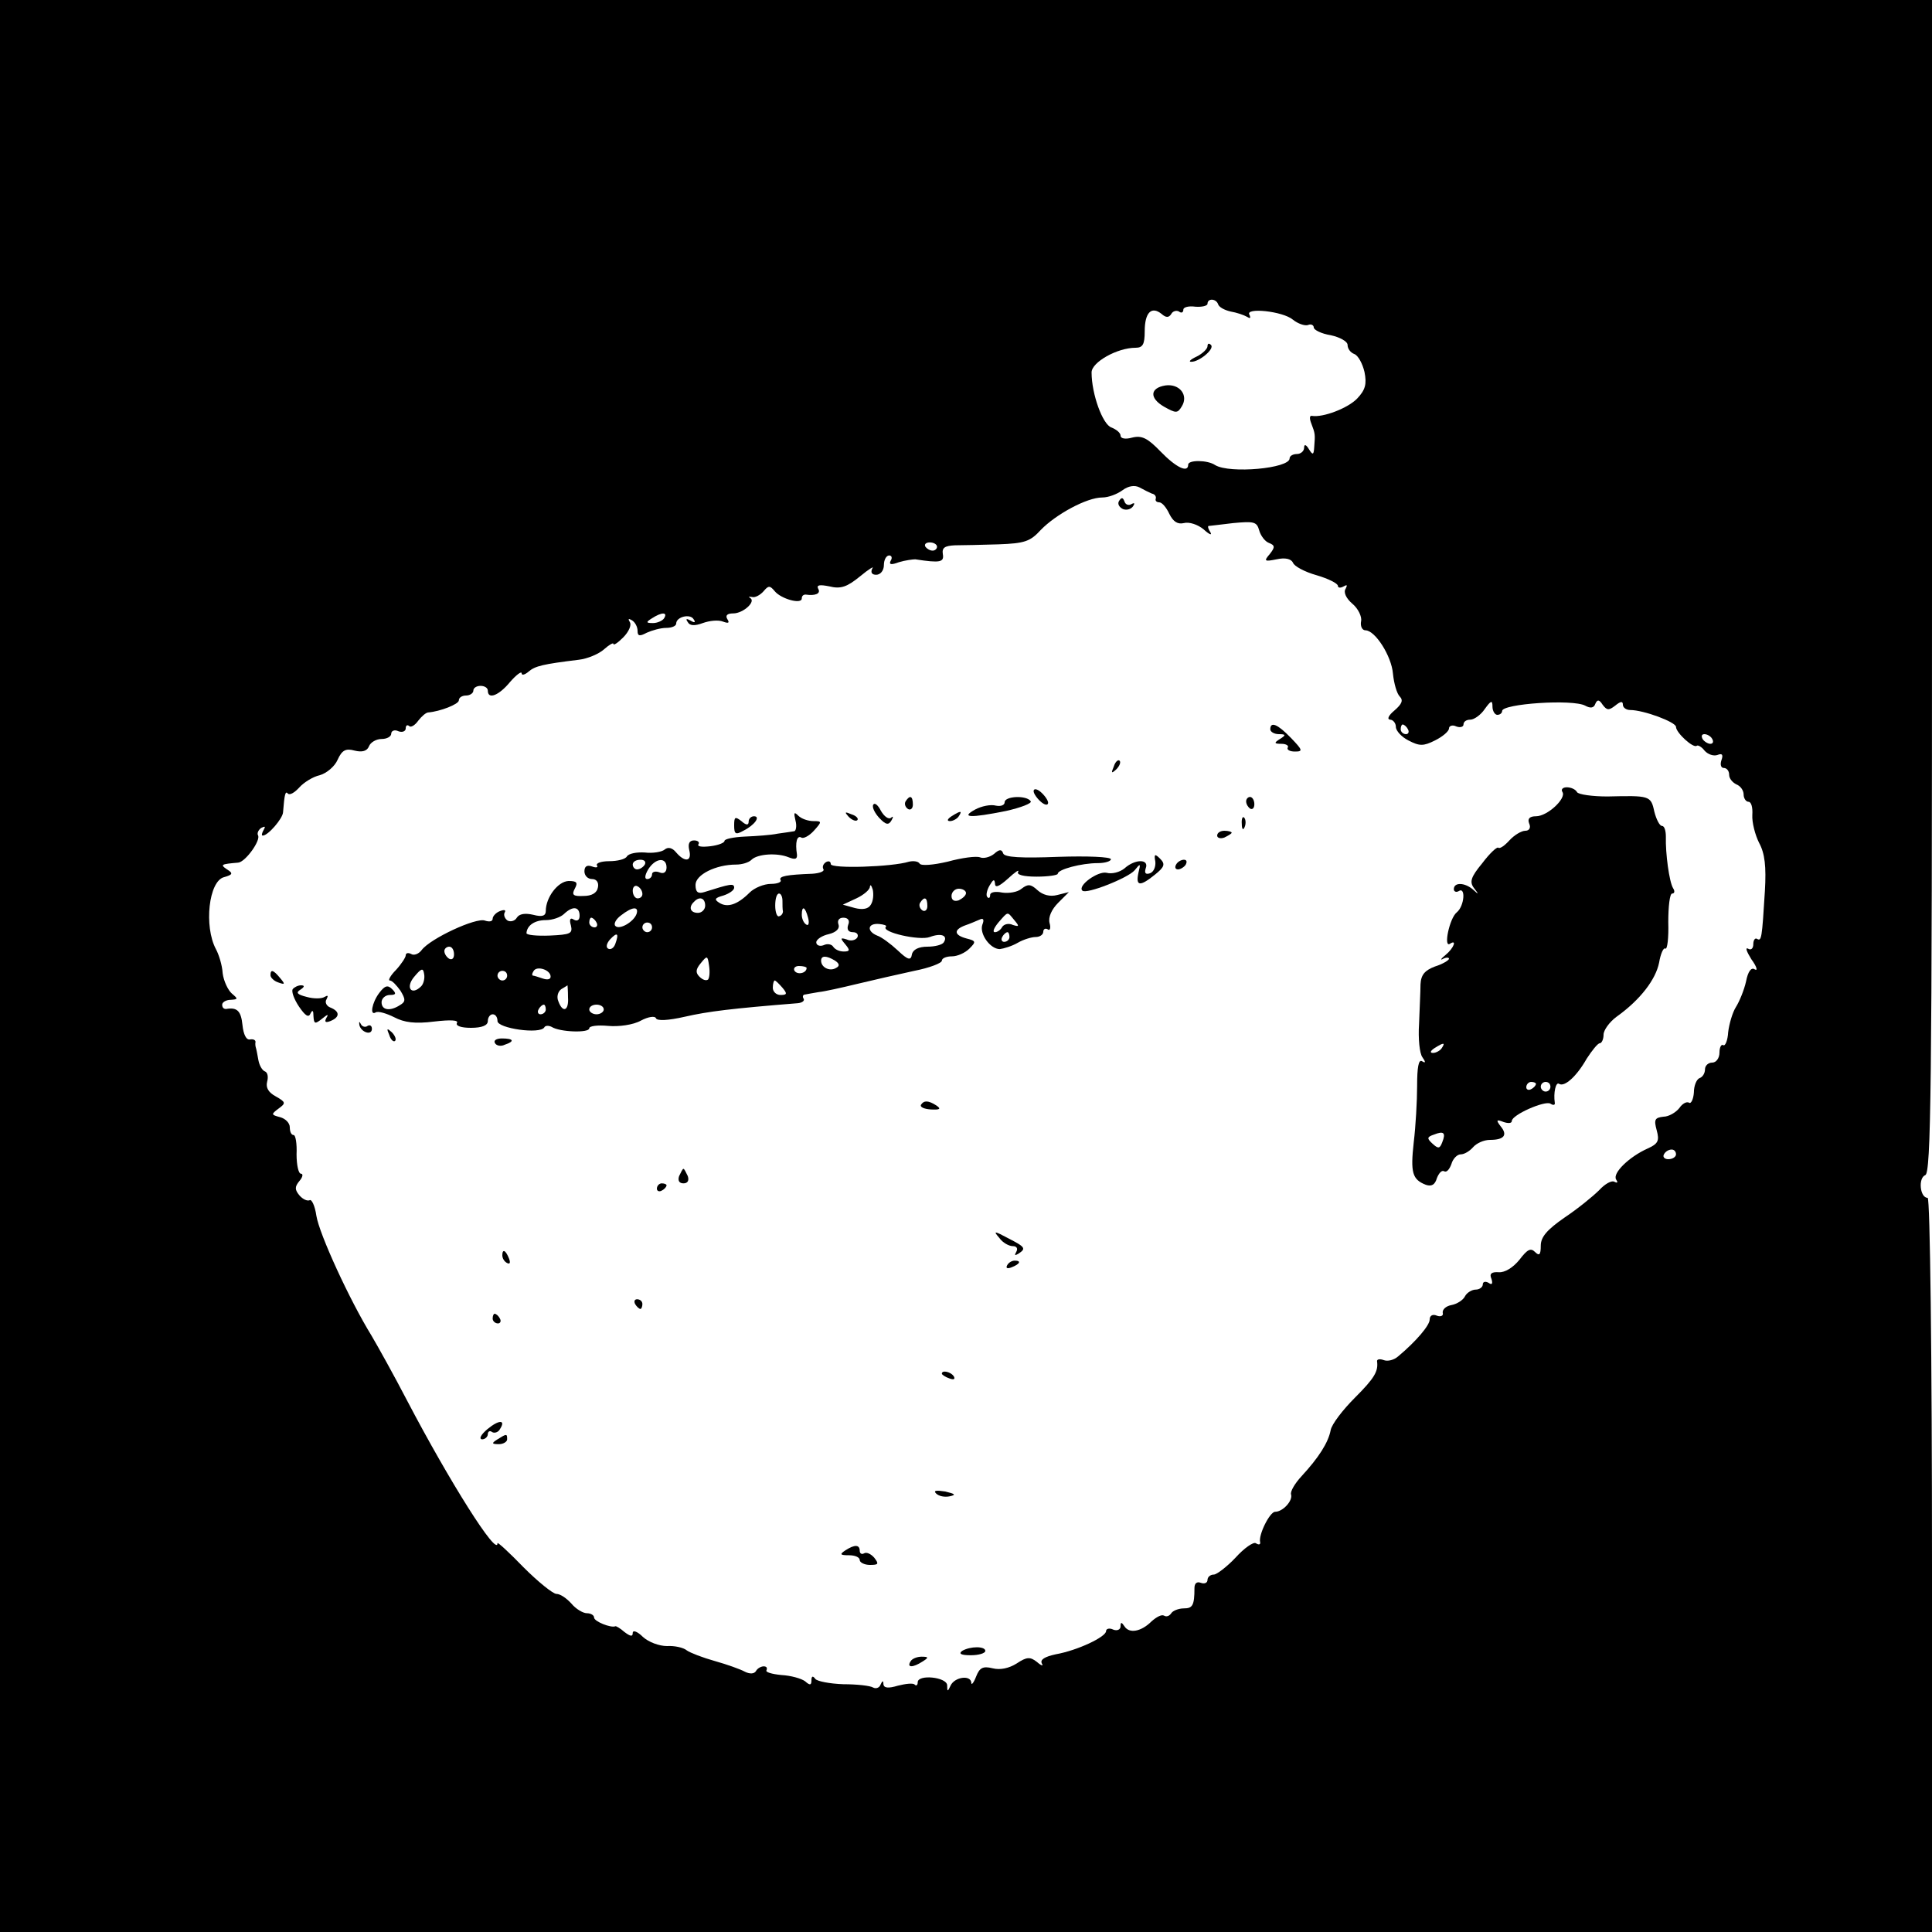
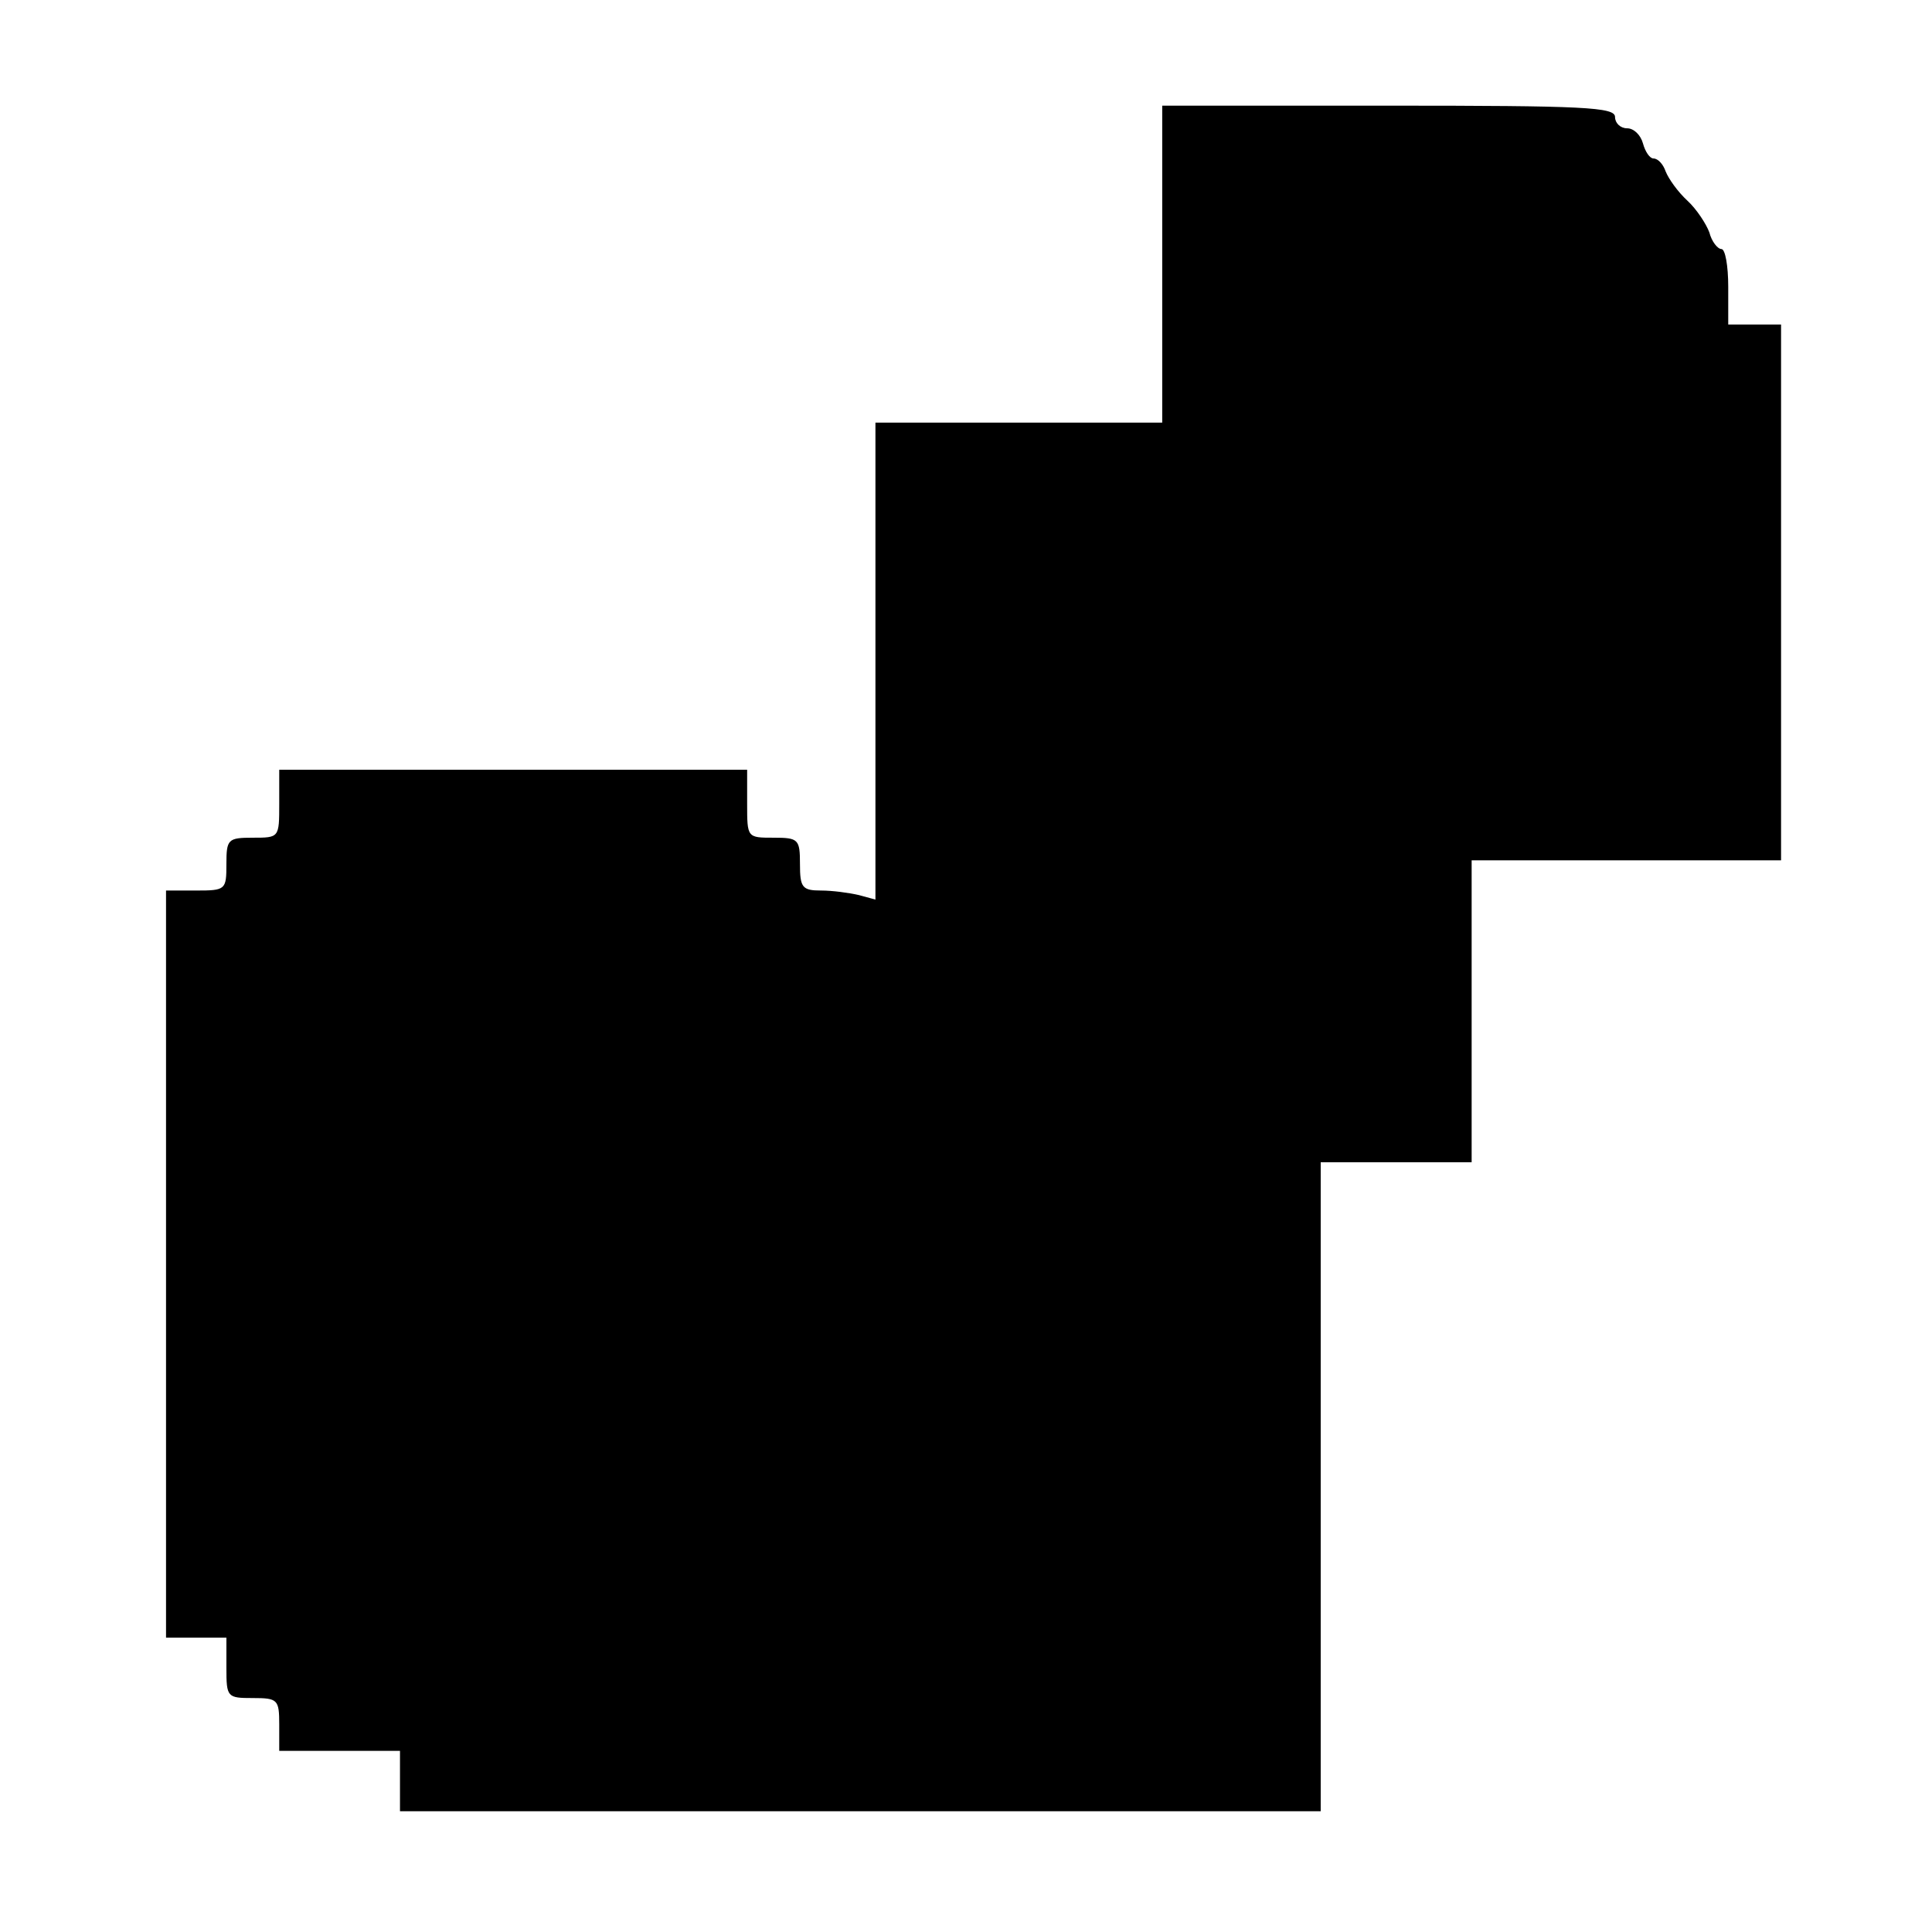
- <svg xmlns="http://www.w3.org/2000/svg" version="1.0" width="400pt" height="400pt" viewBox="0 0 400 400" preserveAspectRatio="xMidYMid meet">
-   <g transform="translate(0,400) scale(0.1,-0.1)" fill="#000000" stroke="none">
-     <path d="M0 2000 l0 -2000 2000 0 2000 0 0 760 c0 433 -4 760 -9 760 -16 0 -20 41 -5 47 12 4 14 179 14 1219 l0 1214 -2000 0 -2000 0 0 -2000z m2522 1370 c2 -6 13 -12 26 -15 12 -2 27 -7 34 -11 6 -4 8 -3 5 4 -11 16 69 8 90 -10 10 -8 24 -13 31 -11 6 3 12 0 12 -5 0 -5 16 -13 35 -16 19 -4 35 -13 35 -20 0 -8 6 -16 14 -19 8 -3 17 -20 21 -37 5 -25 2 -37 -15 -55 -19 -20 -71 -40 -94 -36 -5 1 -5 -6 -1 -16 8 -21 8 -22 6 -48 -1 -17 -3 -18 -11 -5 -6 10 -10 11 -10 3 0 -7 -7 -13 -15 -13 -8 0 -15 -4 -15 -9 0 -21 -124 -32 -154 -14 -16 11 -56 11 -56 1 0 -18 -25 -6 -57 27 -27 28 -39 34 -59 29 -14 -4 -24 -2 -24 4 0 6 -9 13 -19 17 -18 6 -41 69 -41 114 0 21 53 51 91 51 15 0 19 7 19 34 0 39 14 53 35 36 9 -8 15 -8 20 0 3 6 11 8 16 5 5 -4 9 -2 9 4 0 5 11 8 25 6 14 -1 25 2 25 6 0 12 18 11 22 -1z m-137 -392 c6 -1 9 -6 8 -10 -2 -5 2 -8 7 -8 6 0 15 -11 21 -24 8 -16 17 -22 30 -19 11 3 29 -3 41 -13 12 -11 18 -13 14 -6 -4 6 -6 12 -4 13 2 0 25 3 51 6 43 4 49 3 54 -15 3 -11 12 -23 20 -26 13 -5 13 -9 2 -23 -13 -15 -11 -16 14 -11 18 4 30 1 34 -7 2 -7 24 -19 49 -26 24 -7 44 -17 44 -22 0 -4 5 -5 12 -1 7 4 8 3 4 -5 -5 -7 1 -20 14 -31 12 -10 20 -27 18 -36 -2 -10 2 -19 9 -19 20 0 54 -53 57 -90 2 -20 8 -41 14 -47 8 -8 4 -16 -11 -29 -12 -10 -16 -18 -9 -19 6 0 12 -7 12 -15 0 -8 12 -21 26 -28 23 -12 31 -12 55 0 16 8 29 19 29 25 0 5 7 8 15 4 8 -3 15 -1 15 4 0 6 6 10 14 10 8 0 22 10 30 22 13 18 16 19 16 5 0 -9 5 -17 10 -17 6 0 10 4 10 8 0 15 146 25 172 11 11 -6 18 -5 21 4 4 9 8 9 15 -2 9 -12 13 -12 26 -2 11 9 16 10 16 2 0 -6 7 -11 15 -11 28 0 95 -25 95 -35 0 -12 36 -45 43 -39 2 2 10 -2 16 -10 7 -8 19 -12 27 -9 10 4 12 0 8 -11 -3 -9 -1 -16 5 -16 6 0 11 -6 11 -14 0 -8 7 -16 15 -20 8 -3 15 -12 15 -21 0 -8 5 -15 10 -15 6 0 9 -12 8 -27 -1 -16 6 -42 14 -58 12 -22 15 -49 12 -100 -6 -98 -7 -104 -16 -99 -4 3 -8 -2 -8 -11 0 -9 -5 -13 -11 -9 -6 3 -3 -6 7 -22 11 -15 14 -25 7 -21 -7 5 -14 -4 -18 -25 -4 -18 -14 -42 -21 -53 -7 -11 -14 -35 -16 -52 -1 -17 -6 -29 -10 -27 -4 3 -8 -4 -8 -15 0 -12 -7 -21 -15 -21 -8 0 -15 -6 -15 -14 0 -8 -5 -16 -11 -18 -6 -2 -12 -15 -12 -30 -1 -14 -6 -24 -10 -21 -5 3 -14 -2 -20 -11 -7 -9 -22 -18 -33 -18 -18 -2 -20 -6 -14 -28 6 -22 3 -28 -19 -38 -38 -17 -73 -51 -65 -64 4 -6 3 -8 -3 -5 -6 4 -20 -4 -32 -17 -13 -13 -45 -39 -72 -57 -36 -25 -49 -40 -49 -58 0 -19 -3 -22 -12 -13 -9 9 -16 5 -32 -16 -13 -16 -30 -27 -43 -26 -15 1 -20 -3 -15 -14 3 -10 1 -13 -6 -8 -7 4 -12 2 -12 -3 0 -6 -7 -11 -15 -11 -7 0 -18 -6 -22 -14 -4 -8 -17 -16 -28 -18 -11 -2 -19 -9 -18 -16 2 -6 -4 -9 -12 -6 -9 4 -15 0 -15 -8 0 -12 -28 -45 -65 -76 -9 -8 -22 -11 -30 -8 -8 3 -14 2 -14 -2 3 -21 -5 -35 -46 -76 -25 -25 -48 -55 -50 -67 -5 -26 -25 -57 -60 -95 -14 -15 -24 -32 -22 -38 4 -13 -17 -36 -33 -36 -11 0 -35 -48 -31 -63 1 -5 -3 -6 -9 -2 -5 3 -24 -10 -42 -30 -18 -19 -39 -35 -45 -35 -7 0 -13 -5 -13 -11 0 -6 -6 -9 -14 -6 -8 3 -13 -1 -13 -11 0 -36 -4 -42 -22 -42 -11 0 -23 -5 -26 -10 -4 -6 -10 -8 -15 -5 -5 3 -16 -3 -26 -12 -21 -21 -46 -26 -56 -10 -6 9 -8 9 -8 0 0 -7 -7 -10 -15 -7 -8 4 -15 2 -15 -3 0 -12 -59 -40 -104 -48 -23 -5 -33 -11 -29 -19 4 -6 -1 -5 -10 3 -14 11 -21 11 -42 -3 -16 -10 -34 -14 -50 -10 -20 5 -27 1 -34 -17 -5 -13 -10 -19 -10 -13 -1 17 -35 12 -43 -6 -6 -13 -7 -13 -7 1 -1 17 -61 23 -61 6 0 -6 -3 -8 -6 -5 -3 4 -19 2 -35 -2 -20 -6 -29 -5 -30 3 0 8 -2 8 -6 -1 -2 -6 -9 -9 -15 -6 -6 4 -34 7 -62 7 -28 1 -54 6 -58 11 -5 7 -8 6 -8 -3 0 -10 -3 -11 -13 -2 -8 6 -30 12 -49 13 -20 2 -34 6 -31 10 2 5 0 8 -6 8 -5 0 -13 -4 -16 -10 -4 -6 -13 -6 -23 -1 -9 5 -37 15 -62 22 -25 7 -51 17 -58 22 -7 6 -26 10 -41 9 -16 0 -38 8 -50 19 -11 11 -21 15 -21 8 0 -8 -5 -7 -17 2 -9 8 -18 13 -19 12 -9 -4 -44 10 -44 18 0 5 -7 9 -15 9 -8 0 -23 9 -32 20 -10 11 -23 20 -31 20 -7 0 -38 25 -68 55 -30 31 -54 53 -54 50 0 -30 -99 127 -187 295 -27 52 -61 113 -74 135 -45 73 -108 210 -114 248 -3 21 -10 35 -14 32 -5 -2 -14 2 -21 10 -10 12 -10 18 0 30 7 8 8 15 3 15 -5 0 -9 18 -9 40 1 22 -2 40 -6 40 -5 0 -8 7 -8 16 0 9 -9 18 -20 21 -19 5 -19 6 -3 18 15 11 15 13 -6 25 -15 8 -21 18 -18 30 3 11 1 20 -5 22 -5 2 -11 12 -13 23 -2 11 -4 22 -5 25 -1 3 -2 8 -1 13 0 4 -5 6 -11 5 -8 -2 -14 10 -16 30 -3 29 -11 37 -34 33 -5 0 -8 3 -8 9 0 5 8 10 18 10 15 1 15 2 2 13 -8 7 -17 26 -19 42 -1 17 -8 39 -14 50 -25 47 -15 141 17 149 18 5 19 8 6 16 -15 10 -12 11 23 14 15 1 48 47 41 57 -2 4 1 11 7 15 8 4 9 3 5 -4 -4 -7 -5 -12 -2 -12 11 0 41 35 42 48 3 39 5 45 10 39 4 -4 14 2 24 13 9 10 28 22 42 25 14 4 31 18 37 32 9 20 17 24 35 19 16 -4 26 -1 30 9 3 8 15 15 26 15 11 0 20 5 20 11 0 6 7 9 15 5 8 -3 15 0 15 6 0 6 3 8 7 5 3 -4 12 1 19 11 7 9 16 17 21 17 24 2 63 17 63 25 0 6 7 10 15 10 8 0 15 5 15 10 0 6 7 10 15 10 8 0 15 -4 15 -10 0 -19 23 -10 46 18 13 15 24 23 24 18 0 -5 7 -3 15 4 13 11 29 15 103 24 18 2 42 12 53 22 10 9 19 14 19 11 0 -4 9 2 20 13 12 12 18 26 14 32 -4 7 -3 8 4 4 7 -4 12 -14 12 -22 0 -11 4 -12 19 -4 11 5 29 10 40 10 12 0 21 4 21 9 0 14 29 21 36 9 5 -7 2 -8 -6 -3 -9 5 -11 4 -6 -3 4 -8 15 -8 31 -2 14 5 32 7 42 3 11 -4 14 -3 9 5 -5 8 0 12 12 12 21 0 48 25 35 32 -4 3 -3 3 4 2 6 -2 17 4 24 12 10 12 13 12 23 0 13 -16 56 -28 56 -15 0 5 3 8 8 8 20 -3 32 2 26 12 -4 8 3 9 23 5 24 -6 37 -1 64 21 18 15 30 22 25 16 -4 -8 -1 -13 8 -13 9 0 16 9 16 20 0 11 5 20 11 20 5 0 7 -5 3 -11 -4 -8 1 -9 17 -3 13 4 29 6 34 6 52 -8 60 -6 57 11 -2 13 4 17 25 18 15 0 56 1 90 2 55 2 66 6 88 30 31 32 95 67 127 67 13 0 31 7 42 15 12 9 25 11 35 6 9 -5 21 -11 26 -13z m-445 -110 c0 -4 -4 -8 -9 -8 -6 0 -12 4 -15 8 -3 5 1 9 9 9 8 0 15 -4 15 -9z m-565 -148 c-3 -5 -14 -10 -23 -10 -15 0 -15 2 -2 10 20 13 33 13 25 0z m1540 -230 c3 -5 1 -10 -4 -10 -6 0 -11 5 -11 10 0 6 2 10 4 10 3 0 8 -4 11 -10z m630 -20 c3 -5 2 -10 -4 -10 -5 0 -13 5 -16 10 -3 6 -2 10 4 10 5 0 13 -4 16 -10z m-75 -860 c0 -5 -7 -10 -16 -10 -8 0 -12 5 -9 10 3 6 10 10 16 10 5 0 9 -4 9 -10z" />
-     <path d="M2500 3283 c0 -5 -10 -15 -22 -21 -13 -6 -18 -11 -12 -11 16 -1 50 27 41 35 -4 4 -7 3 -7 -3z" />
-     <path d="M2413 3202 c-32 -5 -34 -26 -3 -44 25 -14 28 -14 37 1 14 23 -5 47 -34 43z" />
-     <path d="M2317 2963 c-4 -6 0 -13 8 -17 8 -3 17 0 21 6 4 6 3 8 -4 4 -5 -3 -12 -1 -14 6 -3 8 -6 9 -11 1z" />
-     <path d="M2630 2490 c0 -5 8 -10 18 -10 14 0 15 -2 2 -10 -13 -8 -12 -10 3 -10 10 0 16 -4 13 -8 -2 -4 4 -8 15 -8 17 0 16 3 -8 28 -28 29 -43 35 -43 18z" />
-     <path d="M2306 2413 c-6 -14 -5 -15 5 -6 7 7 10 15 7 18 -3 3 -9 -2 -12 -12z" />
-     <path d="M2140 2362 c0 -5 7 -15 15 -22 8 -7 15 -8 15 -2 0 5 -7 15 -15 22 -8 7 -15 8 -15 2z" />
-     <path d="M3235 2360 c8 -13 -31 -50 -55 -50 -13 0 -18 -5 -14 -15 4 -9 0 -15 -8 -15 -8 0 -23 -9 -33 -20 -10 -11 -20 -18 -23 -15 -3 2 -18 -12 -33 -32 -24 -29 -27 -39 -17 -52 10 -13 10 -14 -2 -3 -17 15 -40 16 -40 1 0 -5 5 -7 10 -4 15 10 12 -31 -4 -44 -15 -12 -28 -74 -14 -65 15 10 8 -9 -9 -23 -10 -8 -12 -12 -5 -8 6 3 12 3 12 0 0 -3 -13 -11 -29 -16 -21 -8 -29 -17 -30 -37 0 -15 -2 -52 -3 -82 -2 -30 1 -61 7 -69 7 -10 7 -13 -1 -8 -7 4 -10 -13 -10 -51 0 -31 -3 -84 -7 -117 -7 -63 -3 -77 25 -88 12 -4 19 0 23 14 4 10 10 17 15 14 5 -3 11 4 15 15 3 11 12 20 19 20 8 0 19 7 26 15 7 8 22 15 35 15 29 0 37 10 22 28 -10 13 -9 15 6 9 9 -3 17 -3 17 2 0 13 69 43 80 36 6 -4 10 -3 9 2 -3 20 2 44 9 39 11 -7 36 15 57 52 11 17 23 32 27 32 4 0 8 8 8 18 0 9 12 26 27 37 49 35 81 77 88 112 3 18 9 32 13 29 4 -2 7 22 6 55 0 32 3 59 8 59 5 0 6 5 2 11 -8 13 -16 72 -15 107 0 12 -3 22 -8 22 -5 0 -12 14 -16 30 -7 33 -10 33 -97 31 -31 0 -60 4 -63 9 -3 6 -13 10 -21 10 -8 0 -13 -4 -9 -10z m-250 -530 c-3 -5 -12 -10 -18 -10 -7 0 -6 4 3 10 19 12 23 12 15 0z m195 -74 c0 -3 -4 -8 -10 -11 -5 -3 -10 -1 -10 4 0 6 5 11 10 11 6 0 10 -2 10 -4z m30 -6 c0 -5 -4 -10 -10 -10 -5 0 -10 5 -10 10 0 6 5 10 10 10 6 0 10 -4 10 -10z m-224 -115 c-5 -13 -8 -14 -20 -3 -12 11 -12 14 3 19 20 8 25 4 17 -16z" />
-     <path d="M1875 2341 c-3 -5 -1 -12 5 -16 5 -3 10 1 10 9 0 18 -6 21 -15 7z" />
-     <path d="M2080 2339 c0 -6 -8 -9 -18 -7 -11 3 -30 -1 -43 -8 -31 -17 -11 -18 64 -3 31 7 54 16 51 20 -8 13 -54 11 -54 -2z" />
-     <path d="M2580 2341 c0 -6 4 -12 8 -15 5 -3 9 1 9 9 0 8 -4 15 -9 15 -4 0 -8 -4 -8 -9z" />
-     <path d="M1808 2334 c-3 -5 3 -17 12 -27 14 -15 20 -16 26 -5 4 7 3 9 -1 5 -5 -4 -14 2 -21 14 -6 12 -13 18 -16 13z" />
-     <path d="M1647 2301 c3 -11 1 -22 -3 -22 -5 -1 -20 -3 -34 -5 -14 -3 -44 -5 -67 -6 -24 -1 -43 -5 -43 -9 0 -4 -13 -9 -29 -11 -17 -2 -28 -1 -25 4 3 4 -1 8 -9 8 -10 0 -13 -7 -10 -20 6 -24 -9 -26 -27 -5 -8 10 -17 12 -24 6 -6 -5 -25 -8 -41 -6 -17 1 -33 -2 -37 -8 -3 -6 -20 -10 -37 -10 -16 0 -28 -4 -25 -9 3 -4 -2 -5 -10 -2 -11 4 -16 0 -16 -10 0 -9 7 -16 16 -16 9 0 14 -7 12 -17 -2 -12 -13 -18 -30 -18 -21 -1 -25 2 -18 15 7 13 4 16 -13 16 -22 -1 -47 -34 -47 -62 0 -10 -7 -13 -26 -8 -17 4 -29 2 -34 -6 -4 -7 -13 -9 -19 -6 -6 4 -9 12 -6 17 3 5 -1 6 -9 3 -9 -3 -16 -11 -16 -16 0 -6 -7 -7 -16 -4 -18 7 -113 -37 -131 -61 -6 -8 -16 -12 -22 -8 -6 3 -11 2 -11 -3 0 -4 -9 -18 -20 -30 -12 -12 -17 -22 -13 -22 5 0 14 -10 22 -21 11 -18 11 -23 -1 -30 -20 -13 -38 -11 -38 6 0 8 8 15 17 15 13 0 14 3 5 12 -9 9 -15 8 -27 -8 -15 -20 -20 -48 -7 -40 5 3 22 -2 38 -10 21 -11 43 -14 83 -9 34 4 51 3 47 -3 -3 -6 9 -10 29 -10 23 0 35 5 35 14 0 8 5 14 10 14 6 0 10 -6 10 -14 0 -15 88 -28 97 -13 2 4 9 4 15 1 17 -11 78 -13 78 -3 0 5 18 7 39 5 22 -2 52 2 68 11 15 8 29 10 31 5 2 -6 25 -5 60 3 48 11 97 17 234 28 9 1 14 5 12 9 -3 4 -2 9 3 9 4 1 17 3 28 5 11 1 47 9 80 17 33 8 86 20 118 27 31 6 57 16 57 21 0 5 9 9 21 9 11 0 27 7 36 16 14 14 14 16 -6 21 -26 7 -27 18 -3 27 9 3 23 9 30 12 8 4 10 0 6 -10 -7 -19 16 -51 36 -51 8 1 25 6 37 13 12 7 29 12 37 12 9 0 16 5 16 11 0 5 4 8 9 5 5 -4 7 3 4 13 -3 12 4 28 18 42 l22 22 -24 -6 c-15 -4 -30 0 -41 10 -14 13 -20 13 -33 3 -8 -7 -26 -10 -40 -8 -14 3 -25 1 -25 -5 0 -6 -3 -8 -6 -4 -3 3 -1 14 5 24 7 12 10 14 11 4 0 -10 8 -7 27 10 14 13 24 20 21 14 -4 -6 11 -10 38 -10 24 0 44 3 44 6 0 9 49 22 83 22 15 0 27 4 27 8 0 5 -49 7 -109 5 -77 -3 -111 -1 -114 7 -3 9 -8 9 -19 -1 -9 -7 -22 -10 -29 -7 -8 3 -38 -1 -67 -9 -30 -7 -55 -9 -58 -4 -3 5 -13 6 -22 4 -35 -11 -162 -15 -162 -5 0 6 -5 7 -10 4 -6 -4 -8 -10 -5 -15 2 -4 -8 -8 -23 -9 -53 -2 -70 -5 -66 -13 3 -4 -6 -8 -20 -8 -14 0 -34 -8 -44 -18 -25 -25 -46 -32 -63 -21 -11 7 -9 10 9 15 12 4 22 11 22 16 0 10 -8 8 -62 -9 -13 -4 -18 0 -18 15 0 21 42 42 84 42 12 0 26 4 32 10 12 12 53 15 77 5 13 -5 18 -4 17 6 -4 25 0 40 9 35 4 -3 16 3 26 14 17 19 17 20 -1 20 -11 0 -25 5 -31 11 -9 9 -10 7 -6 -10z m-312 -91 c-3 -5 -10 -10 -16 -10 -5 0 -9 5 -9 10 0 6 7 10 16 10 8 0 12 -4 9 -10z m45 -6 c0 -10 -6 -14 -15 -10 -8 3 -15 1 -15 -4 0 -6 -5 -10 -10 -10 -6 0 -5 8 2 20 15 24 38 26 38 4z m-50 -55 c0 -5 -4 -9 -10 -9 -5 0 -10 7 -10 16 0 8 5 12 10 9 6 -3 10 -10 10 -16z m473 -22 c-5 -9 -17 -11 -33 -7 l-25 7 28 13 c15 7 28 18 28 24 1 6 3 3 6 -6 2 -10 1 -23 -4 -31z m197 24 c0 -5 -7 -11 -15 -15 -9 -3 -15 0 -15 9 0 8 7 15 15 15 8 0 15 -4 15 -9z m-380 -16 c0 -8 0 -18 1 -22 0 -4 -3 -9 -8 -10 -4 -2 -8 8 -8 22 0 14 3 25 8 25 4 0 7 -7 7 -15z m-160 -10 c0 -8 -7 -15 -15 -15 -16 0 -20 12 -8 23 11 12 23 8 23 -8z m460 -1 c0 -8 -5 -12 -10 -9 -6 4 -8 11 -5 16 9 14 15 11 15 -7z m-720 -20 c0 -9 -5 -12 -12 -8 -7 5 -10 1 -6 -12 4 -17 -1 -19 -44 -21 -26 -1 -48 1 -48 5 1 16 17 27 40 27 14 0 31 6 38 13 18 17 32 15 32 -4z m118 4 c-6 -17 -36 -34 -44 -25 -4 4 1 14 12 22 23 18 37 19 32 3z m355 -8 c3 -11 1 -18 -4 -14 -5 3 -9 12 -9 20 0 20 7 17 13 -6z m427 -5 c11 -13 10 -14 -3 -10 -8 4 -18 2 -22 -4 -3 -6 -10 -11 -15 -11 -6 0 -2 9 7 20 21 24 18 23 33 5z m-865 -5 c3 -5 1 -10 -4 -10 -6 0 -11 5 -11 10 0 6 2 10 4 10 3 0 8 -4 11 -10z m521 -5 c-3 -9 0 -15 10 -15 8 0 12 -5 9 -11 -4 -6 -14 -8 -22 -4 -13 4 -14 3 -3 -10 10 -12 10 -15 -3 -15 -9 0 -18 4 -22 10 -3 5 -12 7 -20 3 -8 -3 -15 0 -15 6 0 6 12 14 26 17 16 4 23 12 20 20 -3 8 1 14 10 14 10 0 14 -6 10 -15z m-406 -5 c0 -5 -4 -10 -10 -10 -5 0 -10 5 -10 10 0 6 5 10 10 10 6 0 10 -4 10 -10z m484 1 c-10 -11 70 -29 91 -21 24 9 38 3 29 -11 -3 -5 -18 -9 -34 -9 -18 0 -30 -6 -32 -16 -2 -13 -8 -12 -29 8 -15 14 -34 28 -43 31 -22 9 -20 26 4 24 10 -1 17 -3 14 -6z m-560 -35 c-3 -9 -10 -13 -15 -10 -5 3 -3 11 4 19 15 16 19 13 11 -9z m816 14 c0 -5 -5 -10 -11 -10 -5 0 -7 5 -4 10 3 6 8 10 11 10 2 0 4 -4 4 -10z m-1150 -36 c0 -8 -4 -12 -10 -9 -5 3 -10 10 -10 16 0 5 5 9 10 9 6 0 10 -7 10 -16z m526 -52 c-4 -3 -11 -1 -18 6 -8 8 -8 15 3 28 13 16 14 16 17 -5 2 -13 1 -25 -2 -29z m263 39 c9 -6 10 -11 2 -15 -13 -8 -31 1 -31 15 0 11 11 11 29 0z m-857 -53 c-20 -20 -33 -3 -15 19 15 18 19 20 21 7 2 -9 -1 -21 -6 -26z m268 20 c0 -6 -7 -7 -16 -4 -9 3 -18 6 -20 6 -3 0 -3 4 1 10 7 11 35 2 35 -12z m530 18 c0 -11 -19 -15 -25 -6 -3 5 1 10 9 10 9 0 16 -2 16 -4z m-620 -16 c0 -5 -4 -10 -10 -10 -5 0 -10 5 -10 10 0 6 5 10 10 10 6 0 10 -4 10 -10z m570 -25 c10 -12 10 -15 -4 -15 -9 0 -16 7 -16 15 0 8 2 15 4 15 2 0 9 -7 16 -15z m-444 -20 c2 -28 -11 -33 -20 -8 -4 9 -1 20 6 25 7 4 13 8 13 8 0 0 1 -11 1 -25z m-46 -25 c0 -5 -5 -10 -11 -10 -5 0 -7 5 -4 10 3 6 8 10 11 10 2 0 4 -4 4 -10z m120 0 c0 -5 -7 -10 -15 -10 -8 0 -15 5 -15 10 0 6 7 10 15 10 8 0 15 -4 15 -10z" />
-     <path d="M1757 2309 c7 -7 15 -10 18 -7 3 3 -2 9 -12 12 -14 6 -15 5 -6 -5z" />
-     <path d="M1970 2310 c-9 -6 -10 -10 -3 -10 6 0 15 5 18 10 8 12 4 12 -15 0z" />
-     <path d="M1520 2291 c0 -18 3 -20 19 -11 24 12 36 30 22 30 -6 0 -11 -5 -11 -11 0 -8 -5 -8 -15 1 -13 10 -15 9 -15 -9z" />
-     <path d="M2571 2294 c0 -11 3 -14 6 -6 3 7 2 16 -1 19 -3 4 -6 -2 -5 -13z" />
-     <path d="M2520 2270 c0 -5 7 -7 15 -4 8 4 15 8 15 10 0 2 -7 4 -15 4 -8 0 -15 -4 -15 -10z" />
-     <path d="M2392 2216 c1 -10 -3 -21 -11 -24 -9 -3 -12 0 -9 10 8 20 -22 20 -44 0 -10 -8 -26 -12 -37 -9 -18 4 -61 -27 -50 -37 8 -8 94 26 108 42 12 15 13 15 8 -5 -6 -28 3 -29 34 -4 20 16 22 22 11 33 -11 11 -13 10 -10 -6z" />
-     <path d="M2435 2210 c-3 -5 -2 -10 4 -10 5 0 13 5 16 10 3 6 2 10 -4 10 -5 0 -13 -4 -16 -10z" />
-     <path d="M560 1981 c0 -5 7 -12 16 -15 14 -5 15 -4 4 9 -14 17 -20 19 -20 6z" />
-     <path d="M606 1952 c-3 -5 3 -21 13 -36 13 -19 20 -24 24 -14 4 8 6 6 6 -6 1 -16 3 -17 18 -5 11 9 14 10 9 2 -5 -9 -2 -11 8 -7 20 8 20 20 0 28 -8 3 -12 11 -8 17 4 8 3 9 -4 5 -6 -4 -23 -4 -37 0 -20 5 -23 9 -13 15 9 6 9 9 1 9 -6 0 -14 -4 -17 -8z" />
-     <path d="M744 1878 c3 -15 26 -23 26 -8 0 6 -4 9 -9 6 -5 -4 -12 -1 -14 4 -3 6 -4 5 -3 -2z" />
-     <path d="M806 1857 c3 -10 9 -15 12 -12 3 3 0 11 -7 18 -10 9 -11 8 -5 -6z" />
-     <path d="M1025 1840 c3 -5 12 -7 20 -3 21 7 19 13 -6 13 -11 0 -18 -4 -14 -10z" />
-     <path d="M1907 1713 c-3 -5 6 -9 20 -10 19 -1 22 1 12 8 -17 11 -26 11 -32 2z" />
-     <path d="M1406 1565 c-3 -9 0 -15 9 -15 9 0 12 6 9 15 -4 8 -7 15 -9 15 -2 0 -5 -7 -9 -15z" />
-     <path d="M1360 1539 c0 -5 5 -7 10 -4 6 3 10 8 10 11 0 2 -4 4 -10 4 -5 0 -10 -5 -10 -11z" />
-     <path d="M2069 1437 c7 -10 20 -17 28 -17 8 0 11 -5 7 -12 -4 -7 -3 -8 4 -4 17 11 15 14 -20 32 -30 16 -32 16 -19 1z" />
-     <path d="M1040 1401 c0 -6 4 -13 10 -16 6 -3 7 1 4 9 -7 18 -14 21 -14 7z" />
-     <path d="M2085 1380 c-3 -6 1 -7 9 -4 18 7 21 14 7 14 -6 0 -13 -4 -16 -10z" />
-     <path d="M1315 1300 c3 -5 8 -10 11 -10 2 0 4 5 4 10 0 6 -5 10 -11 10 -5 0 -7 -4 -4 -10z" />
-     <path d="M1020 1270 c0 -5 5 -10 11 -10 5 0 7 5 4 10 -3 6 -8 10 -11 10 -2 0 -4 -4 -4 -10z" />
-     <path d="M1950 1156 c0 -2 7 -7 16 -10 8 -3 12 -2 9 4 -6 10 -25 14 -25 6z" />
-     <path d="M1009 1041 c-13 -11 -18 -20 -11 -21 6 0 12 5 12 11 0 5 4 8 9 4 5 -3 13 0 16 6 13 20 -2 20 -26 0z" />
-     <path d="M1030 1020 c-13 -8 -12 -10 3 -10 9 0 17 5 17 10 0 12 -1 12 -20 0z" />
-     <path d="M1938 908 c6 -6 18 -8 28 -6 14 3 12 5 -9 10 -19 3 -25 2 -19 -4z" />
-     <path d="M1750 790 c-12 -8 -11 -10 8 -10 12 0 22 -4 22 -10 0 -5 10 -10 21 -10 18 0 19 2 9 15 -7 8 -16 12 -21 9 -5 -3 -9 0 -9 5 0 13 -10 14 -30 1z" />
-     <path d="M1992 582 c-8 -6 -2 -9 18 -9 16 0 30 4 30 9 0 10 -31 10 -48 0z" />
-     <path d="M1885 560 c-8 -13 5 -13 25 0 13 8 13 10 -2 10 -9 0 -20 -4 -23 -10z" />
+ <svg xmlns="http://www.w3.org/2000/svg" version="1.0" width="256pt" height="256pt" viewBox="0 0 256 256" preserveAspectRatio="xMidYMid meet">
+   <g transform="translate(0,256) scale(0.1,-0.1)" fill="#000000" stroke="none">
+     <path d="M1540 2210 l0 -210 -190 0 -190 0 0 -316 0 -316 -22 6 c-13 3 -35 6 -50 6 -25 0 -28 4 -28 35 0 33 -2 35 -35 35 -35 0 -35 0 -35 45 l0 45 -310 0 -310 0 0 -45 c0 -45 0 -45 -35 -45 -33 0 -35 -2 -35 -35 0 -34 -1 -35 -40 -35 l-40 0 0 -495 0 -495 40 0 40 0 0 -40 c0 -39 1 -40 35 -40 33 0 35 -2 35 -35 l0 -35 80 0 80 0 0 -40 0 -40 610 0 610 0 0 430 0 430 100 0 100 0 0 200 0 200 205 0 205 0 0 355 0 355 -35 0 -35 0 0 50 c0 28 -4 50 -9 50 -5 0 -13 10 -16 22 -4 11 -17 31 -29 42 -13 12 -25 29 -29 39 -3 9 -10 17 -16 17 -5 0 -11 9 -14 20 -3 11 -12 20 -21 20 -9 0 -16 7 -16 15 0 13 -40 15 -300 15 l-300 0 0 -210z" />
  </g>
</svg>
